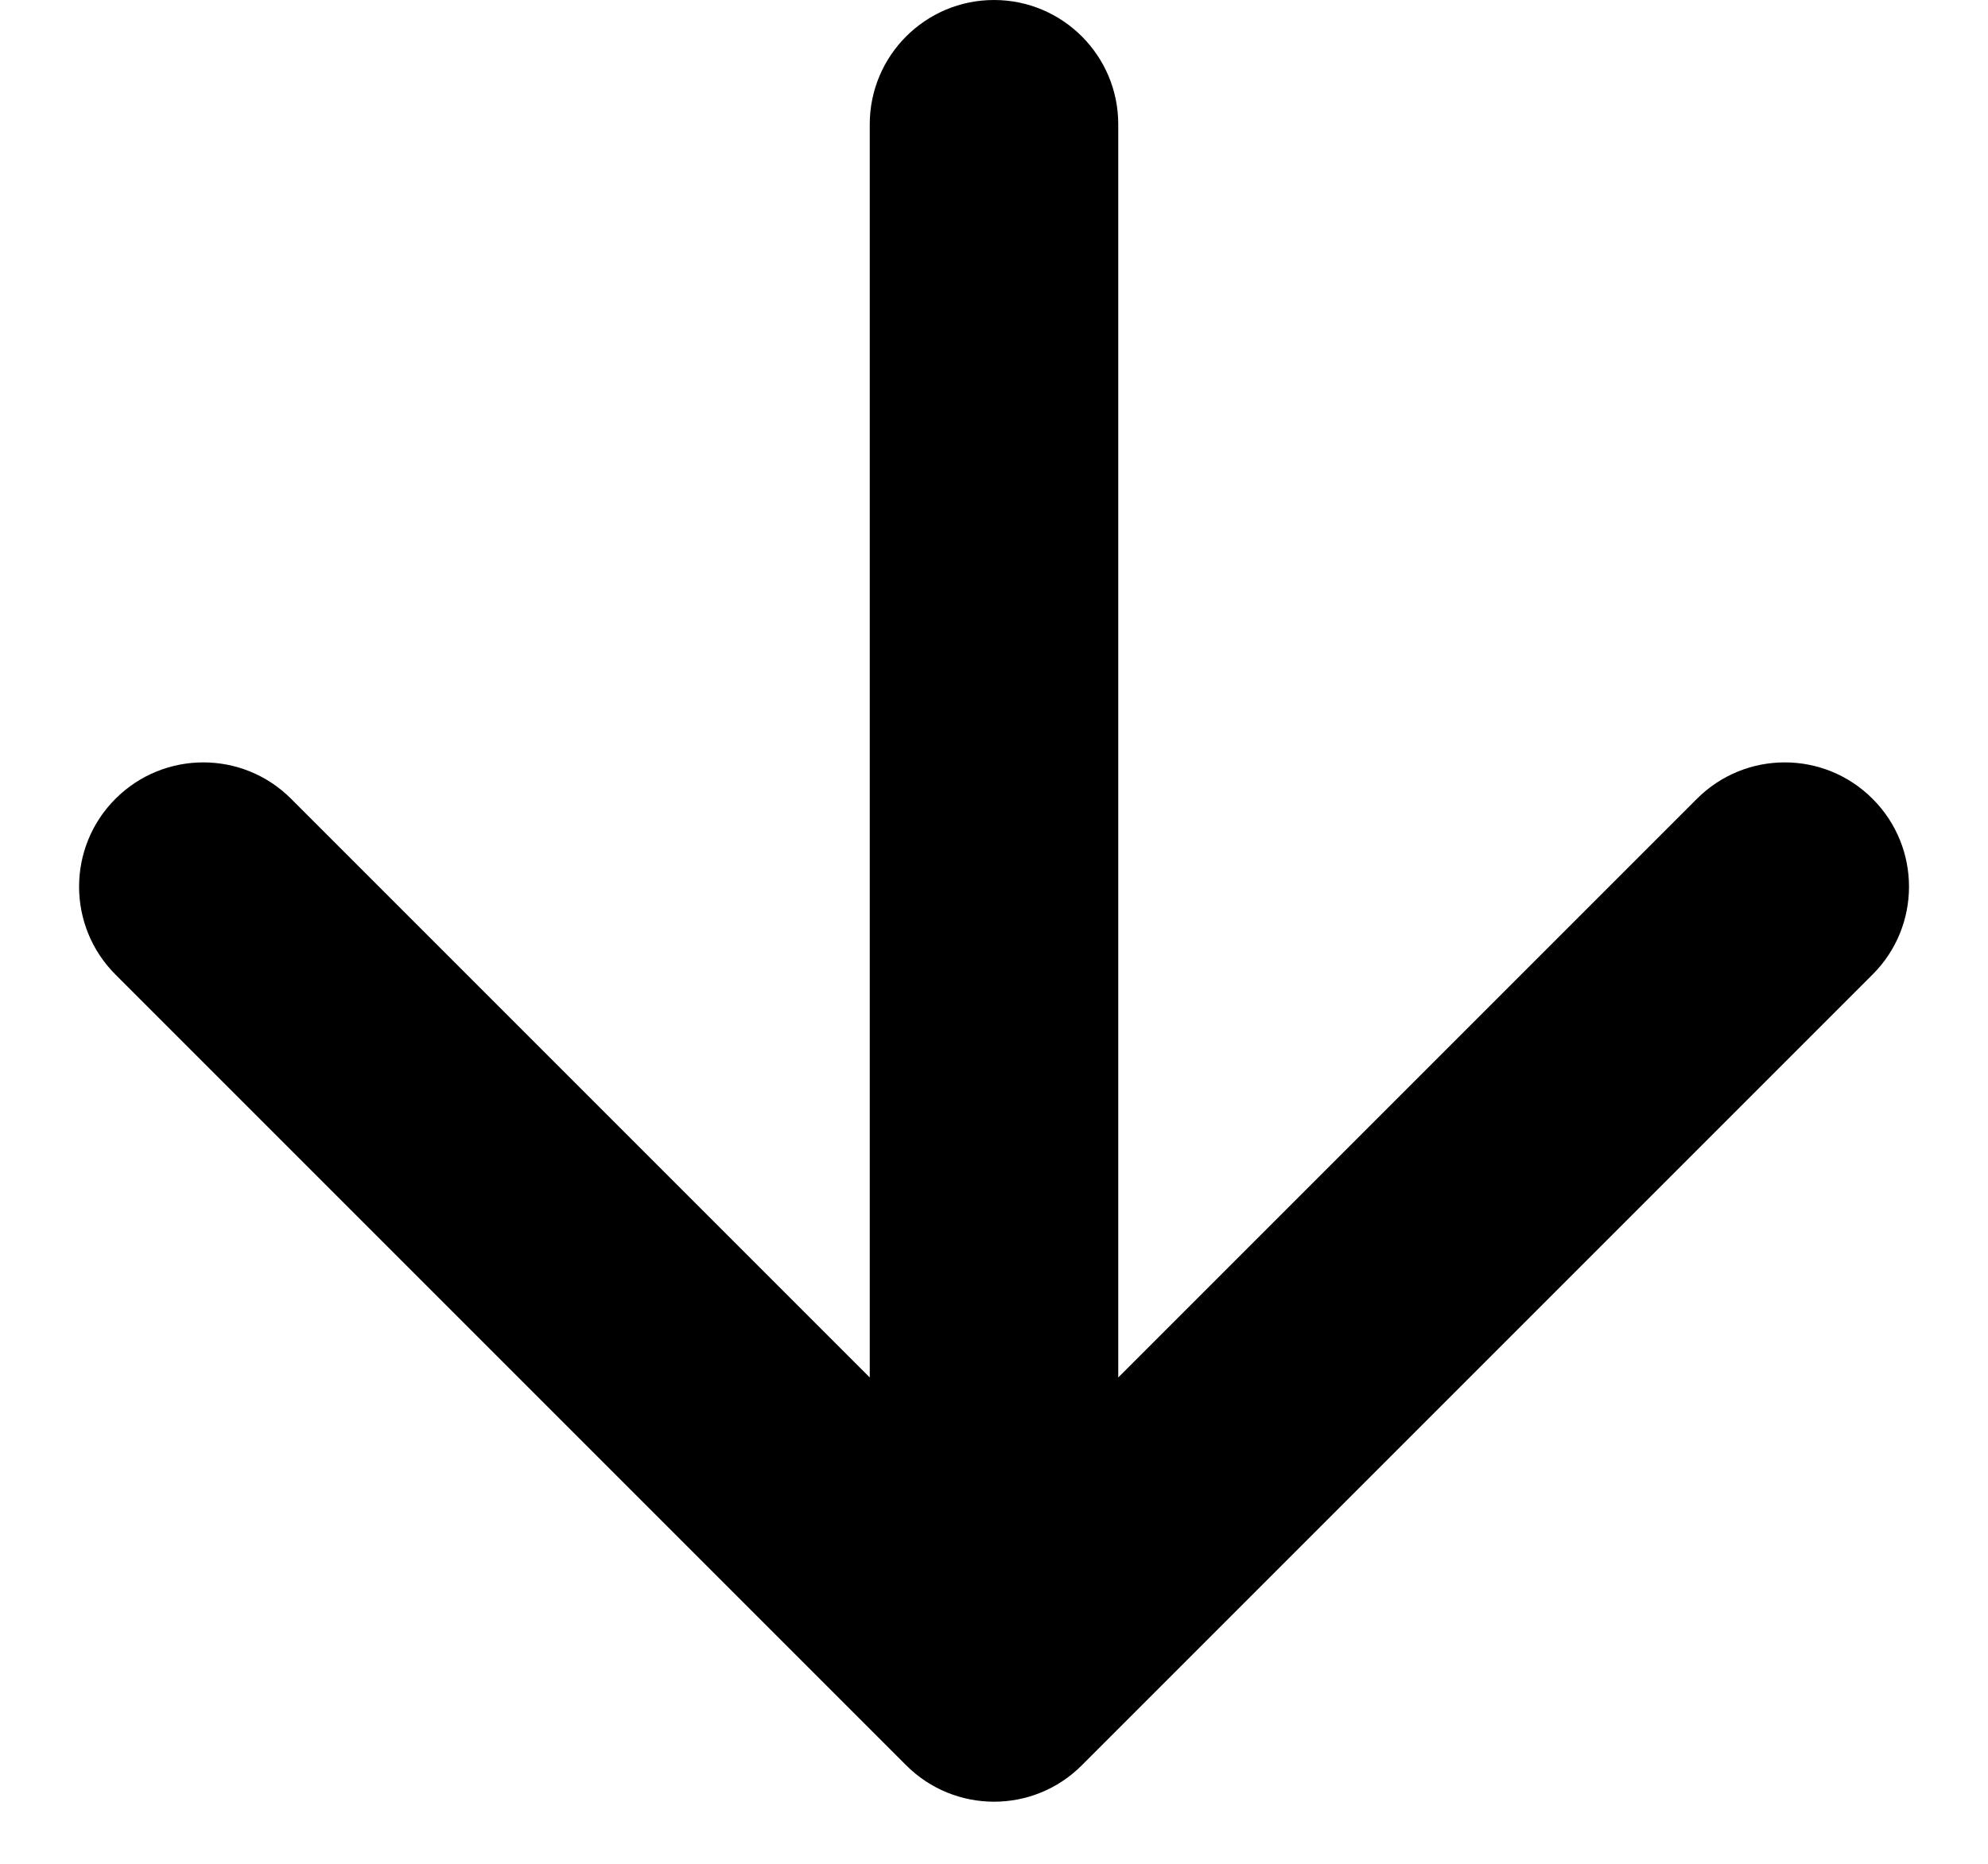
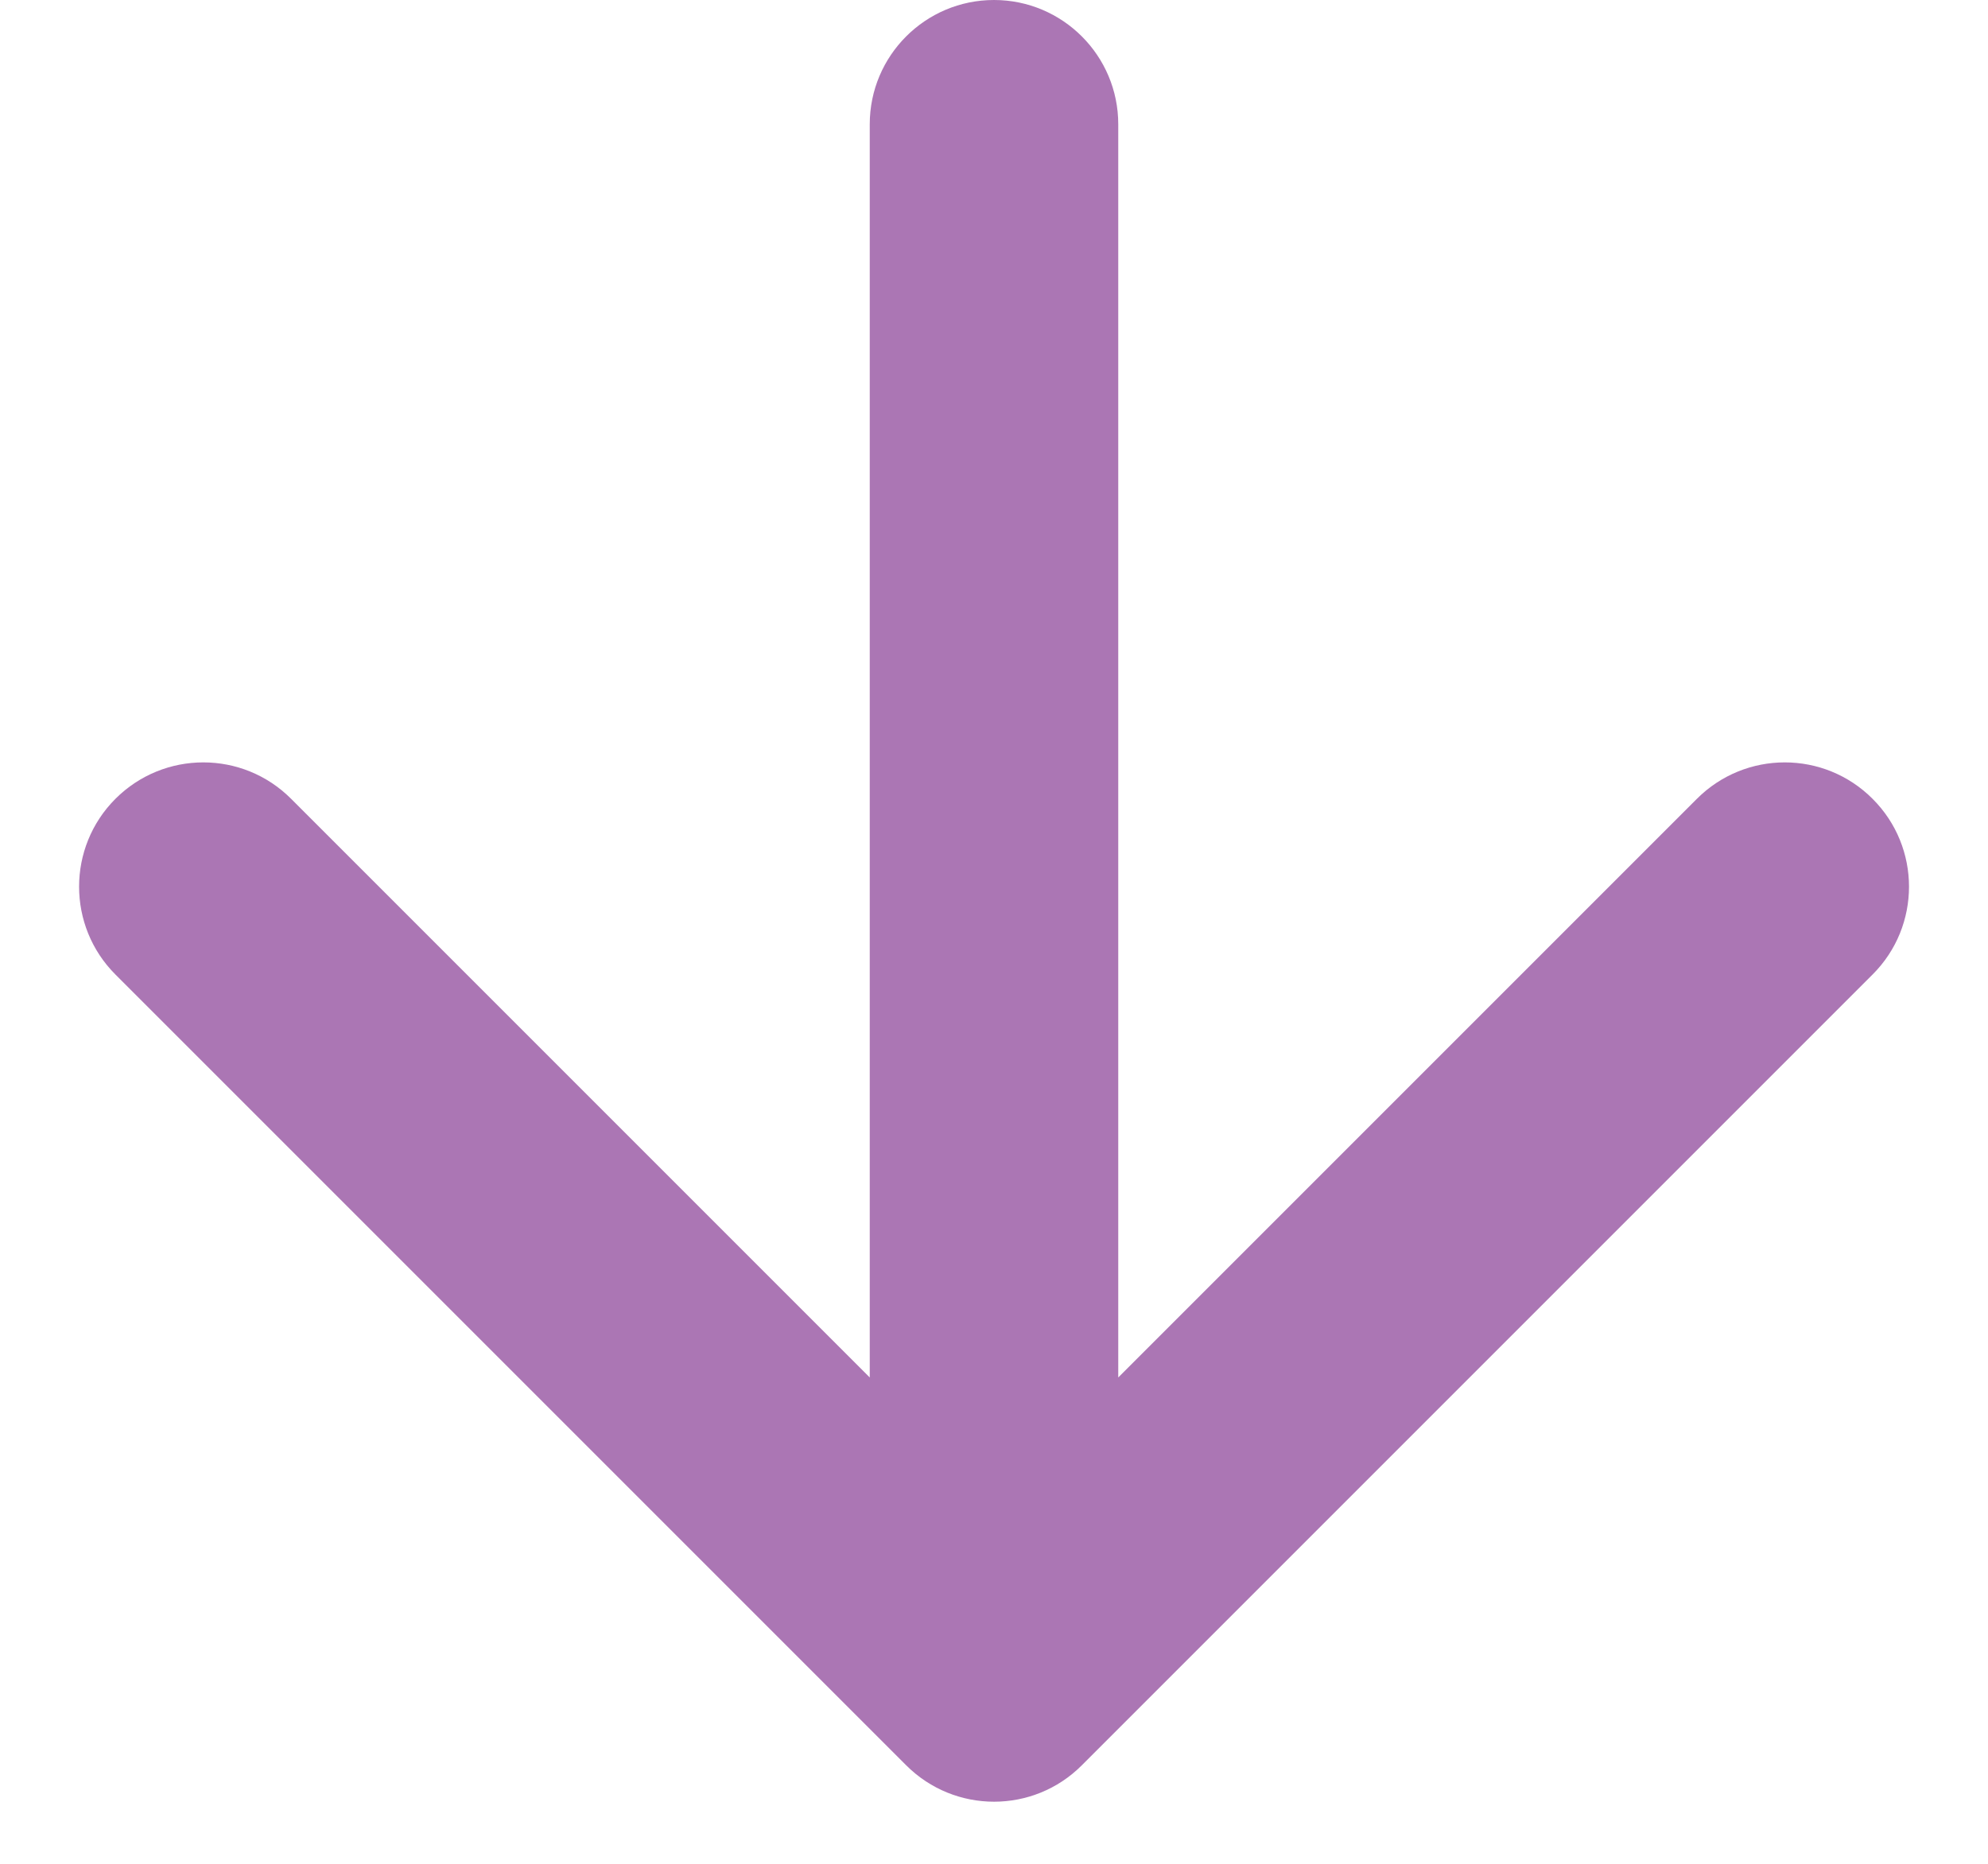
- <svg xmlns="http://www.w3.org/2000/svg" viewBox="0 0 16 15">
-   <path d="M8 0C8.552 0 9 0.448 9 1V11.086L13.657 6.429C14.048 6.038 14.681 6.038 15.071 6.429C15.462 6.819 15.462 7.453 15.071 7.843L8.707 14.207C8.317 14.598 7.684 14.598 7.293 14.207L0.929 7.843C0.539 7.453 0.539 6.819 0.929 6.429C1.32 6.038 1.953 6.038 2.343 6.429L7 11.086V1C7 0.448 7.448 0 8 0Z" />
+ <svg xmlns="http://www.w3.org/2000/svg" width="16" height="15" viewBox="0 0 16 15" fill="none">
+   <path fill-rule="evenodd" clip-rule="evenodd" d="M8 0C8.552 0 9 0.448 9 1V11.086L13.657 6.429C14.048 6.038 14.681 6.038 15.071 6.429C15.462 6.819 15.462 7.453 15.071 7.843L8.707 14.207C8.317 14.598 7.684 14.598 7.293 14.207L0.929 7.843C0.539 7.453 0.539 6.819 0.929 6.429C1.32 6.038 1.953 6.038 2.343 6.429L7 11.086V1C7 0.448 7.448 0 8 0Z" fill="#AB76B4" />
</svg>
